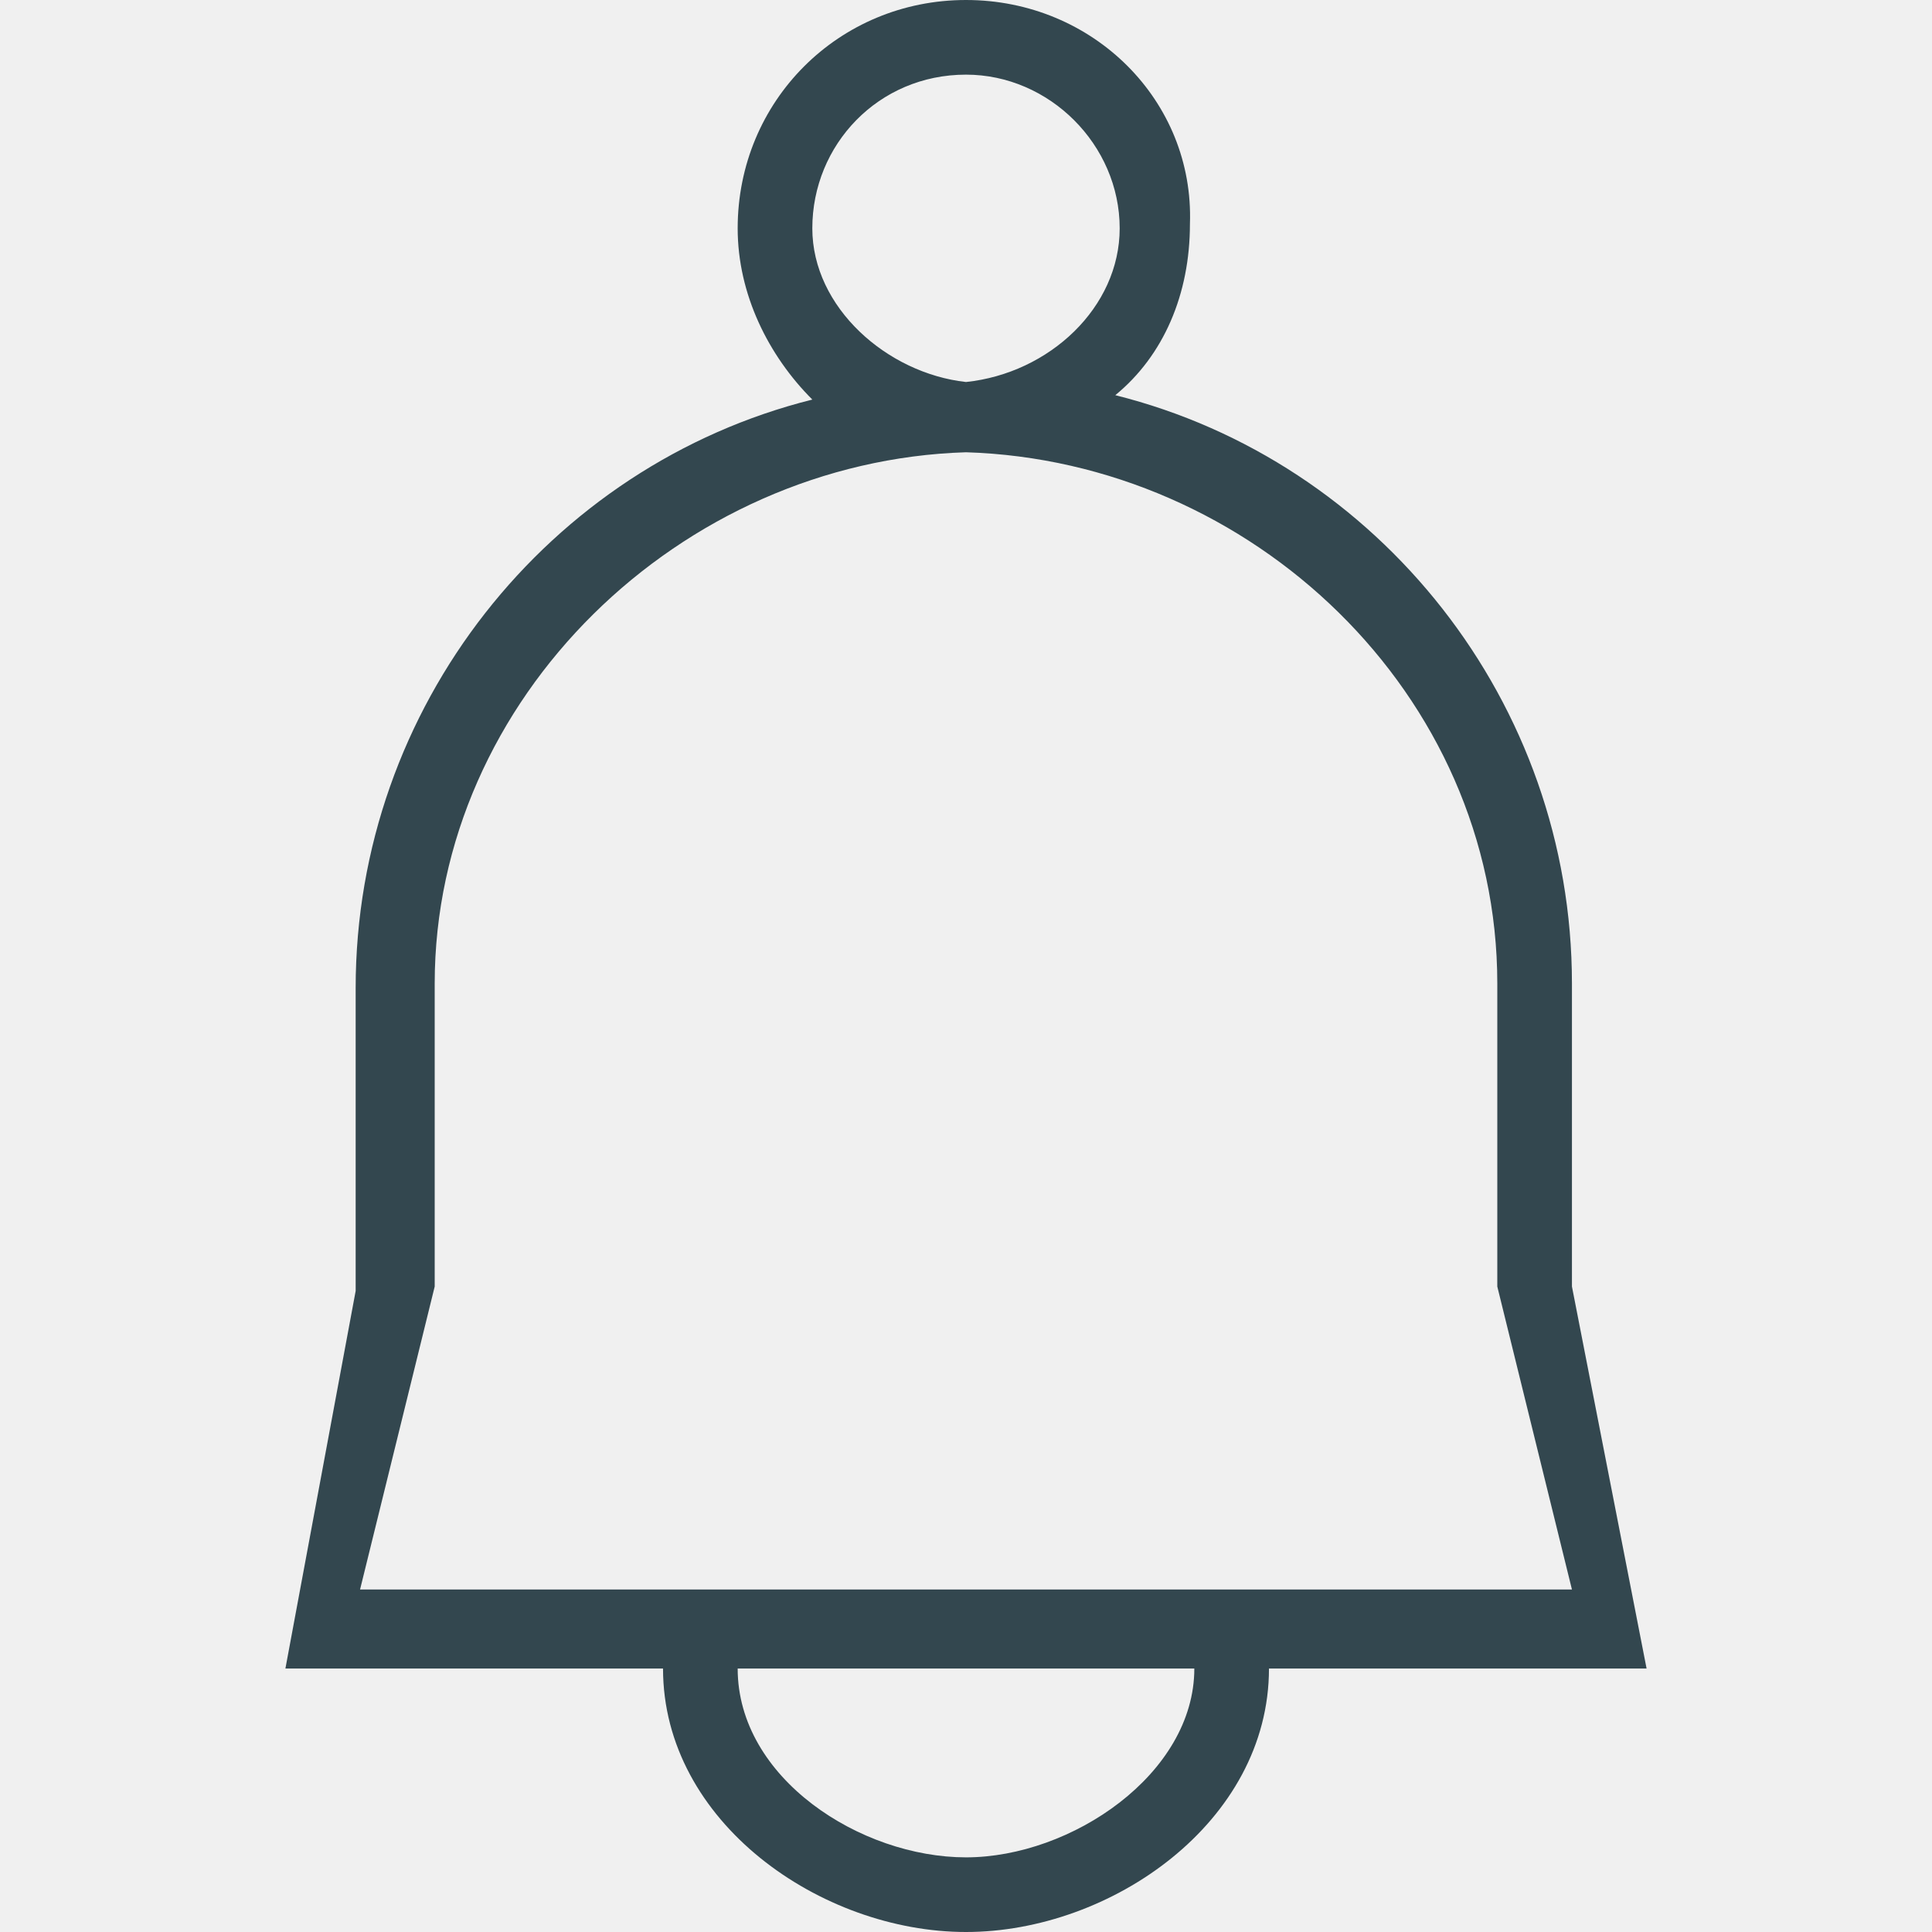
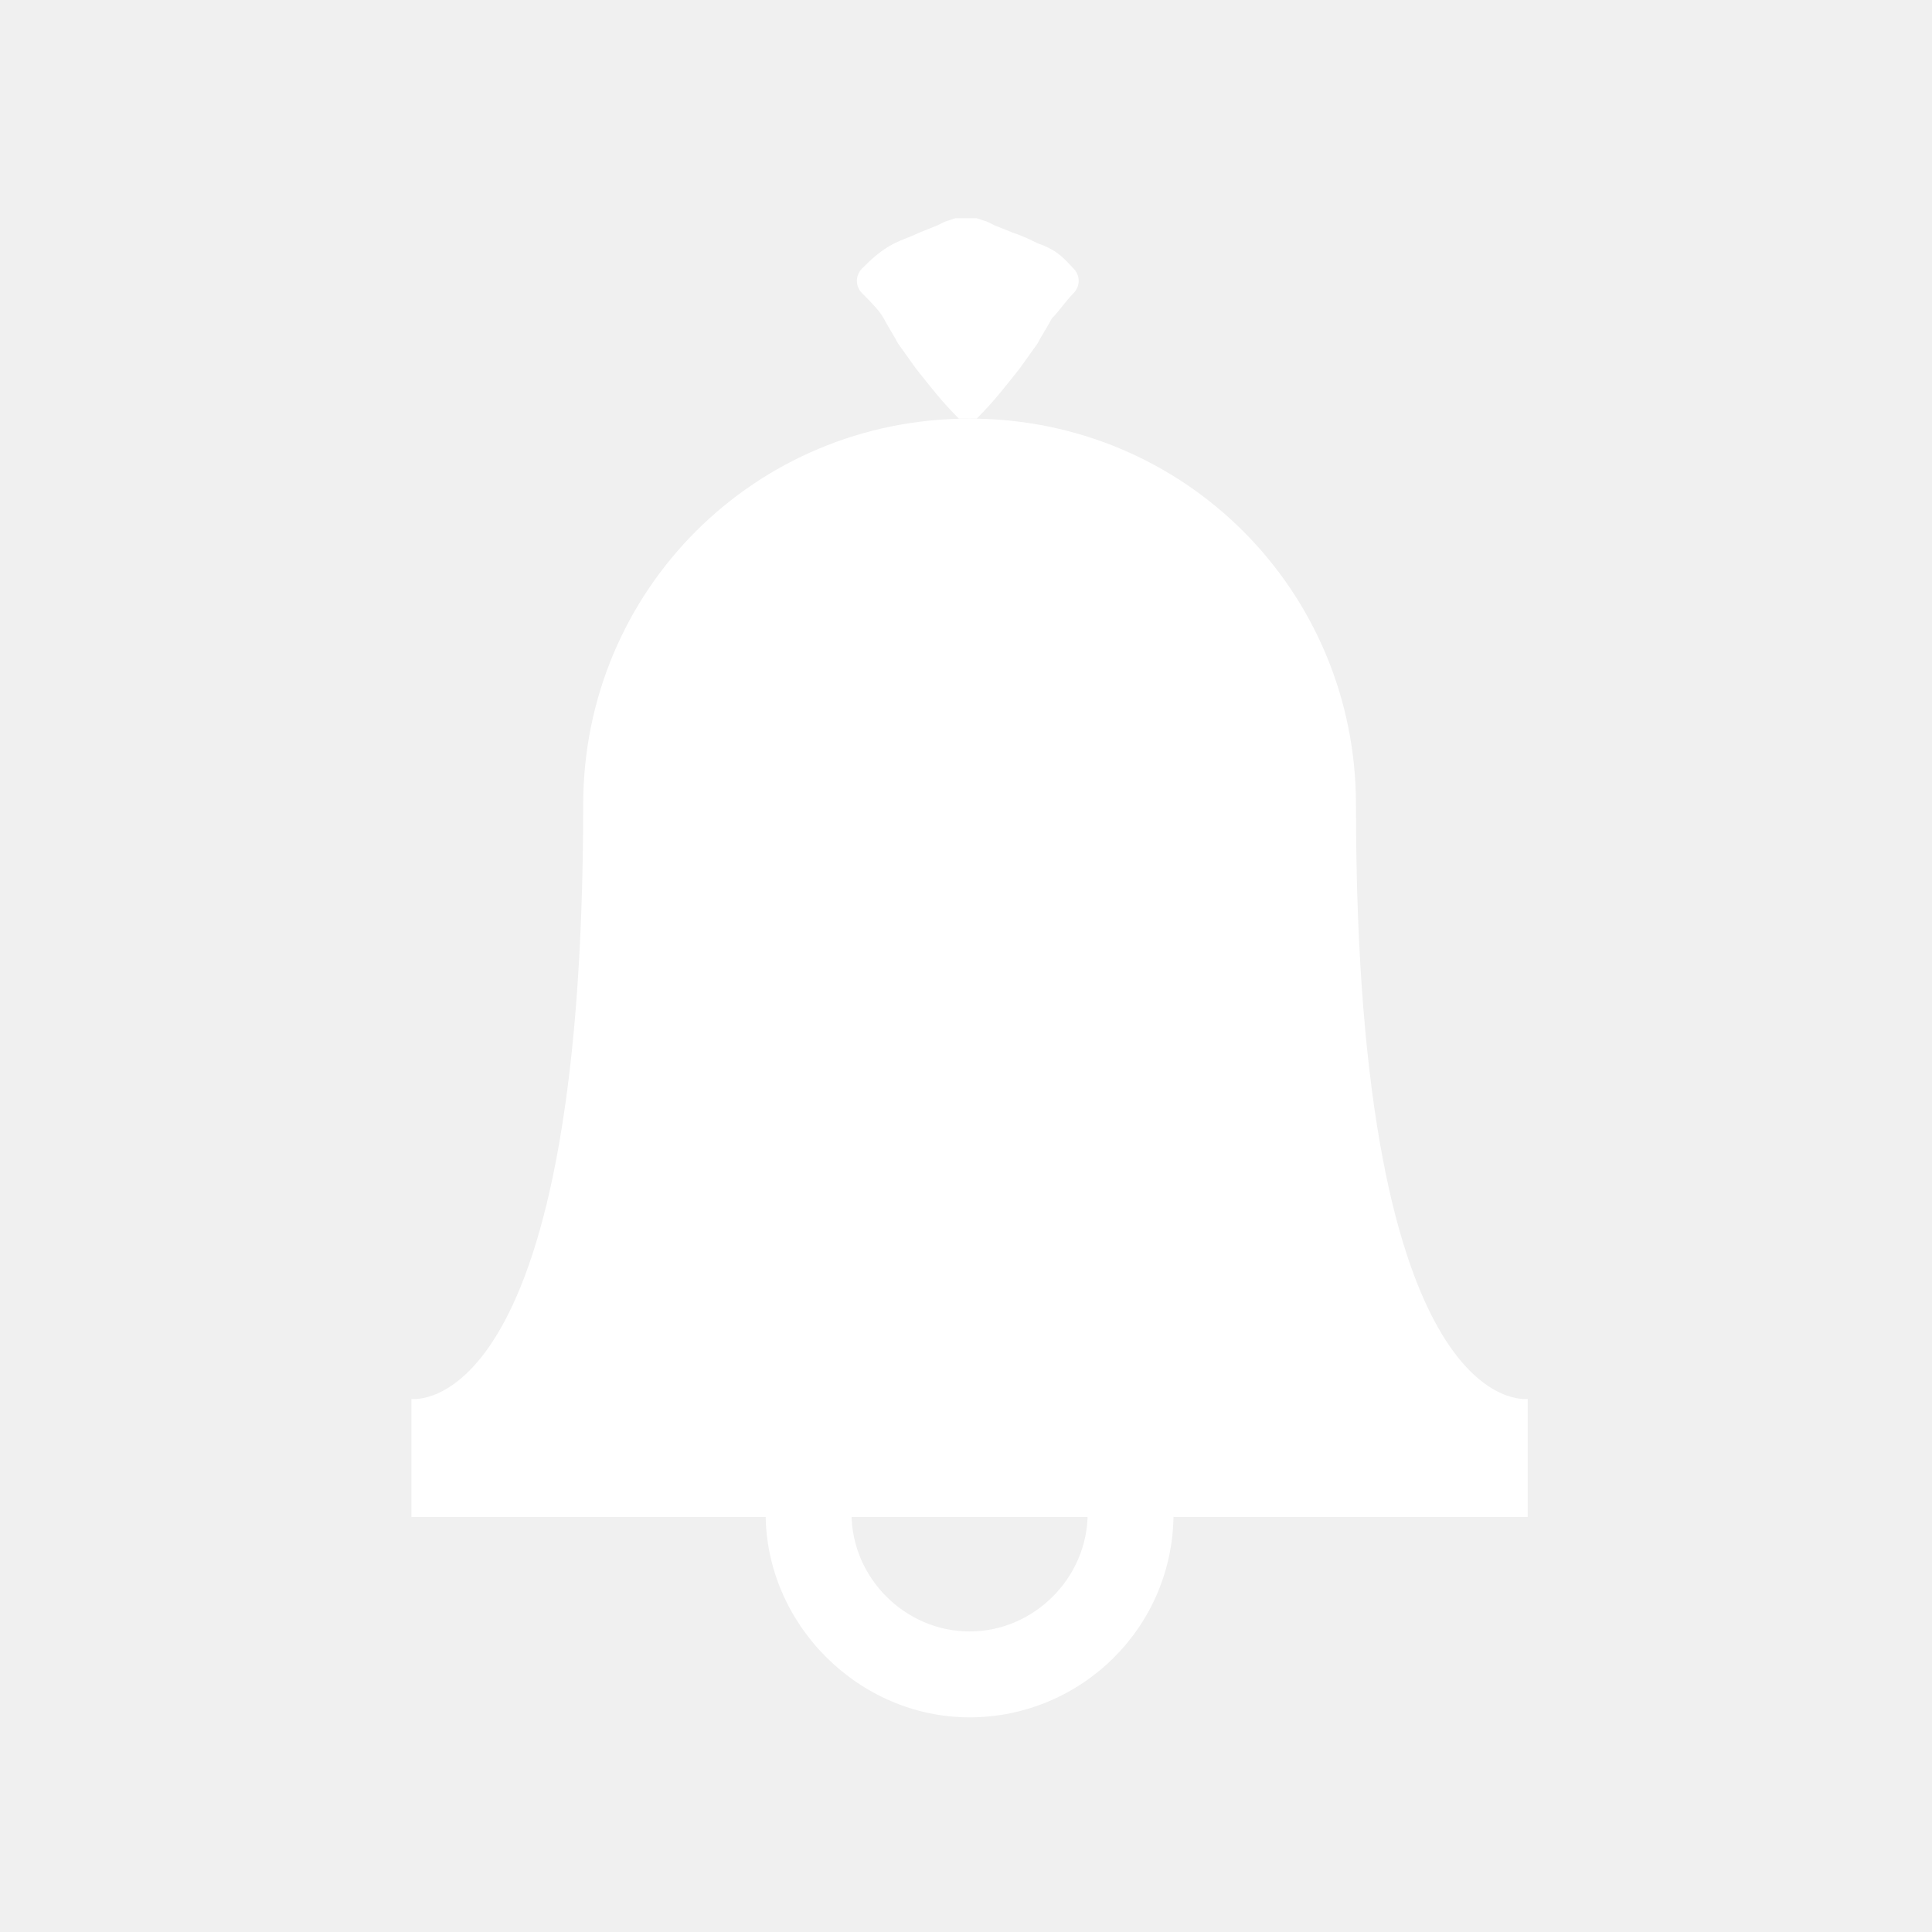
- <svg xmlns="http://www.w3.org/2000/svg" version="1.1" id="Слой_1" x="0px" y="0px" viewBox="0 0 44 44" style="enable-background:new 0 0 44 44;" xml:space="preserve">
+ <svg xmlns="http://www.w3.org/2000/svg" version="1.1" id="Слой_1" x="0px" y="0px" viewBox="0 0 54 54" style="enable-background:new 0 0 54 54;" xml:space="preserve">
  <style type="text/css">
- 	.st0{fill:#33474F;}
+ 	.st0{fill:none;}
+ 	.st1{fill:#fff;}
</style>
-   <path class="st0" d="M35.8,29.3v-6.9c0-6.4-4.4-11.9-10.4-13.4c1.1-0.9,1.7-2.3,1.7-3.9C27.2,2.3,24.9,0,22,0  c-2.9,0-5.2,2.3-5.2,5.2c0,1.5,0.7,2.9,1.7,3.9c-6,1.5-10.4,7-10.4,13.4v6.9L6.5,38h8.6c0,3.5,3.6,6,6.9,6c3.3,0,6.9-2.5,6.9-6h8.6  L35.8,29.3z M18.5,5.2c0-1.9,1.5-3.5,3.5-3.5c1.9,0,3.5,1.6,3.5,3.5c0,1.8-1.6,3.3-3.5,3.5c-0.1,0,0.1,0,0,0  C20.2,8.5,18.5,7,18.5,5.2z M22,42.3c-2.4,0-5.2-1.8-5.2-4.3h10.4C27.2,40.4,24.4,42.3,22,42.3z M8.2,36.2l1.7-6.9v-6.9  c0-6.5,5.6-11.9,12.1-12.1c0.1,0-0.1,0,0,0c6.5,0.2,12.1,5.5,12.1,12.1v6.9l1.7,6.9H8.2z" />
+   <g>
+     <path class="st0" d="M0,0h54v54H0V0z" />
+     <g>
+       <path class="st1" d="M16.3,22.5c0-6,4.8-10.8,10.8-10.8c6,0,10.8,4.8,10.8,10.8c0,17.3,4.8,16.6,4.8,16.6v3.3H31.9h-7.6H11.5v-3.3    C11.5,39.1,16.3,39.8,16.3,22.5" />
+       <g>
+         <path class="st1" d="M27.1,48c-3.1,0-5.7-2.6-5.7-5.7c0-3.1,2.6-5.7,5.7-5.7s5.7,2.6,5.7,5.7C32.8,45.5,30.2,48,27.1,48z      M27.1,39c-1.8,0-3.3,1.5-3.3,3.3c0,1.8,1.5,3.3,3.3,3.3c1.8,0,3.3-1.5,3.3-3.3C30.4,40.5,28.9,39,27.1,39z" />
+       </g>
+       <path class="st1" d="M26.8,11.7c-0.5-0.5-0.8-0.9-1.2-1.4l-0.5-0.7c-0.1-0.2-0.3-0.5-0.4-0.7c-0.1-0.2-0.4-0.5-0.6-0.7    c-0.2-0.2-0.2-0.5,0-0.7C24.3,7.3,24.6,7,25,6.8c0.2-0.1,0.5-0.2,0.7-0.3l0.5-0.2l0.2-0.1l0.3-0.1h0.6l0.3,0.1l0.2,0.1l0.5,0.2    c0.3,0.1,0.5,0.2,0.7,0.3C29.6,7,29.8,7.3,30,7.5c0.2,0.2,0.2,0.5,0,0.7c-0.2,0.2-0.4,0.5-0.6,0.7c-0.1,0.2-0.3,0.5-0.4,0.7    l-0.5,0.7c-0.4,0.5-0.7,0.9-1.2,1.4L26.8,11.7L26.8,11.7z" />
+     </g>
+   </g>
</svg>
